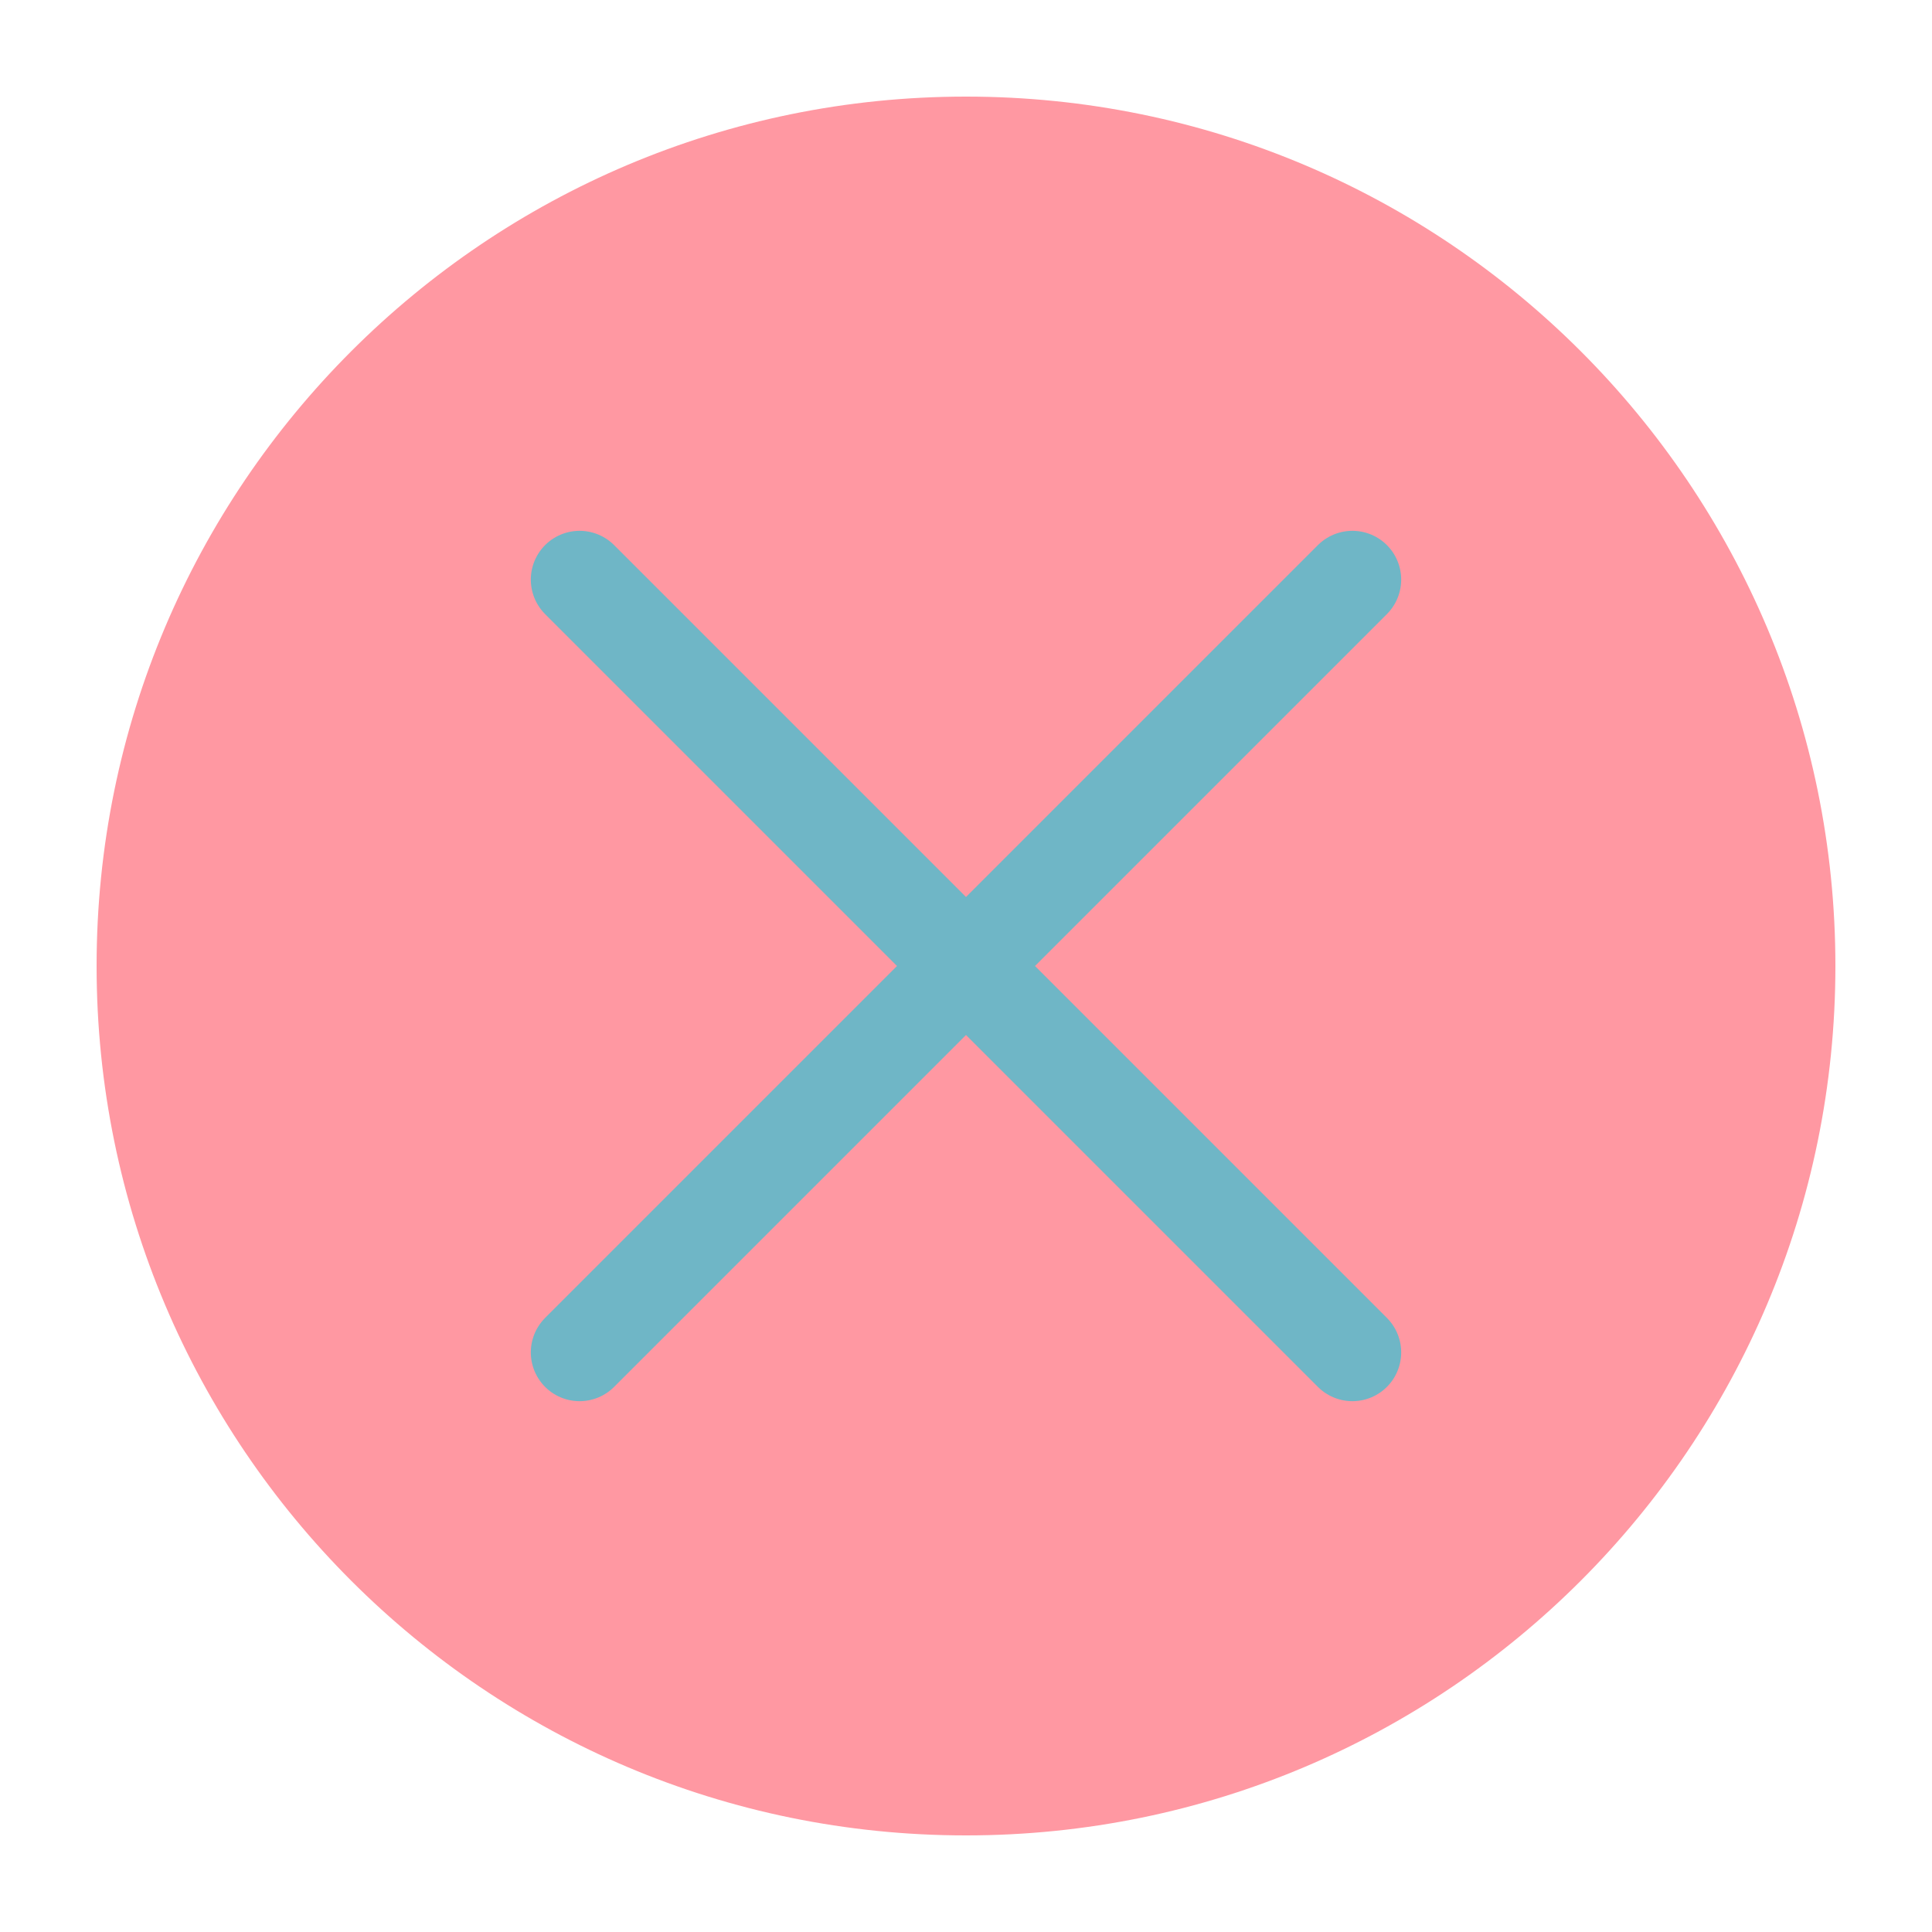
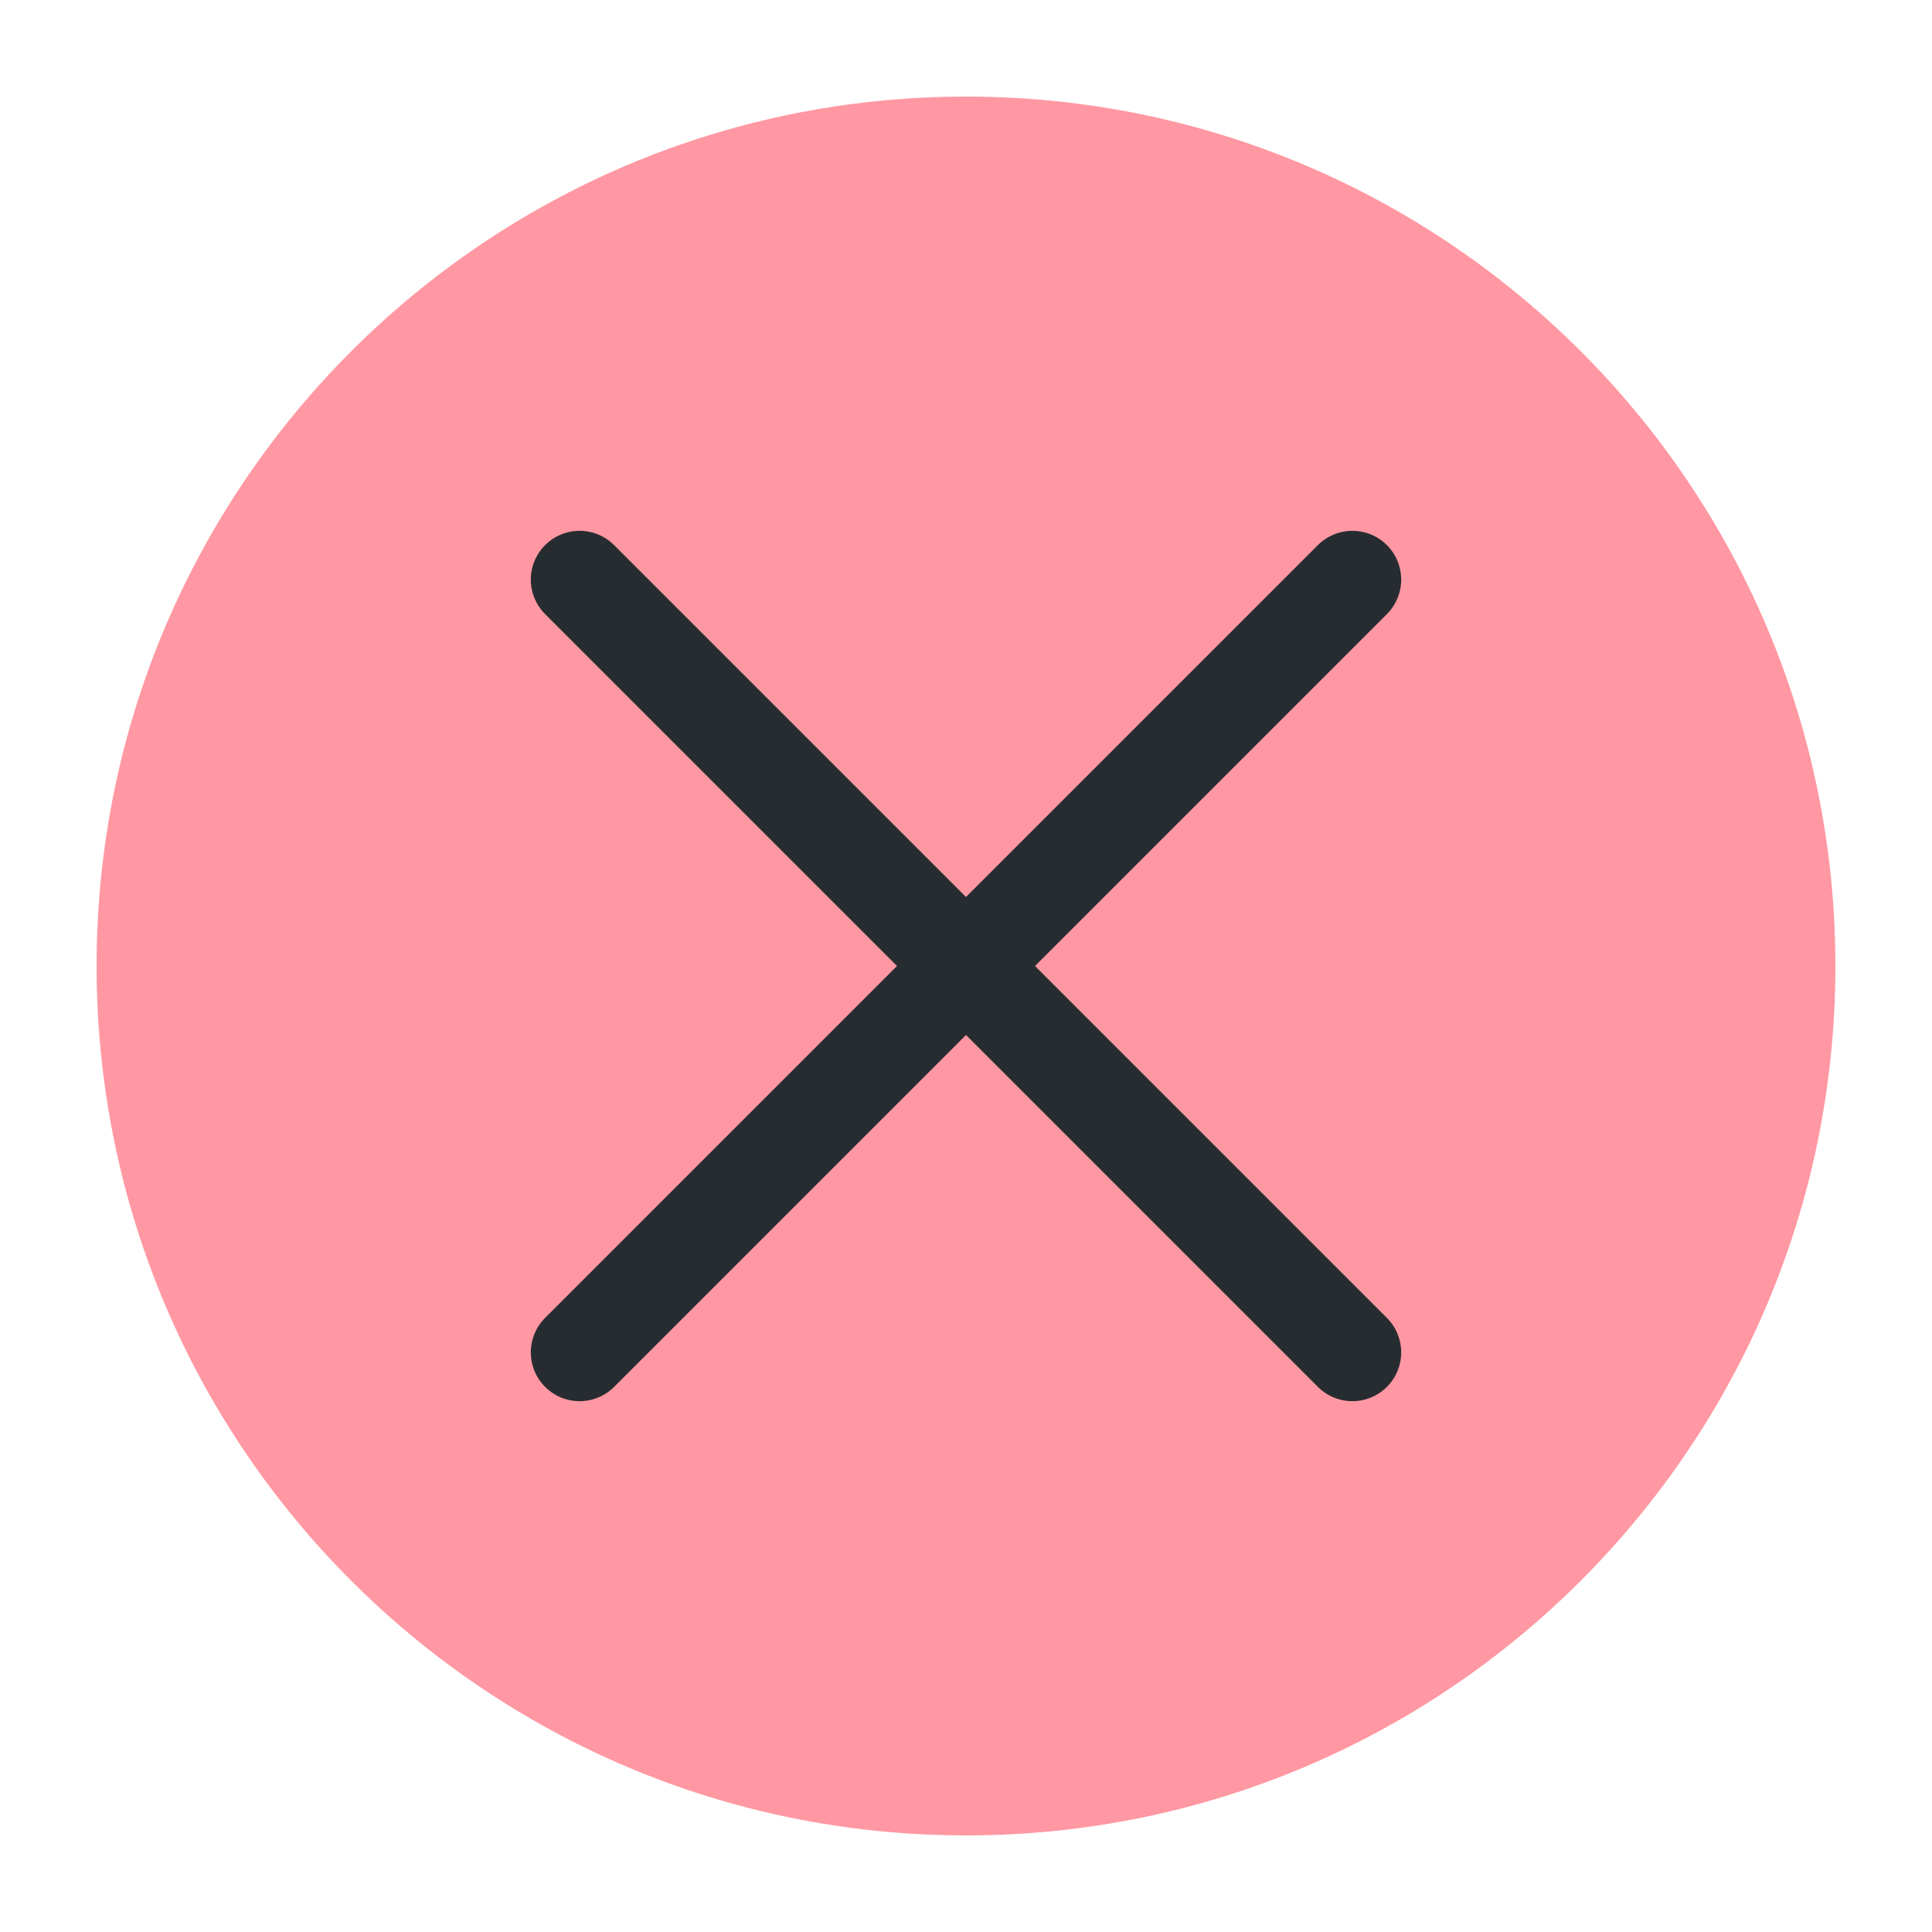
<svg xmlns="http://www.w3.org/2000/svg" viewBox="0 0 50 50" version="1.2" baseProfile="tiny">
  <defs>
</defs>
  <g fill="none" stroke="black" stroke-width="1" fill-rule="evenodd" stroke-linecap="square" stroke-linejoin="bevel">
    <g fill="#ff98a2" fill-opacity="1" stroke="none" transform="matrix(2.5,0,0,2.5,2.5,2.5)" font-family="Hurmit Nerd Font" font-size="12" font-weight="300" font-style="normal">
      <circle cx="9" cy="9" r="9" />
    </g>
-     <g fill="none" stroke="#6fb6c6" stroke-opacity="1" stroke-width="1.01" stroke-linecap="round" stroke-linejoin="miter" stroke-miterlimit="2" transform="matrix(2.5,0,0,2.5,2.5,2.5)" font-family="Hurmit Nerd Font" font-size="12" font-weight="300" font-style="normal">
+     <g fill="none" stroke="#272c31" stroke-opacity="1" stroke-width="1.01" stroke-linecap="round" stroke-linejoin="miter" stroke-miterlimit="2" transform="matrix(2.5,0,0,2.5,2.5,2.5)" font-family="Hurmit Nerd Font" font-size="12" font-weight="300" font-style="normal">
      <polyline fill="none" vector-effect="none" points="5,5 13,13 " />
      <polyline fill="none" vector-effect="none" points="13,5 5,13 " />
    </g>
    <g fill="none" stroke="#000000" stroke-opacity="1" stroke-width="1" stroke-linecap="square" stroke-linejoin="bevel" transform="matrix(1,0,0,1,0,0)" font-family="Hurmit Nerd Font" font-size="12" font-weight="300" font-style="normal">
</g>
  </g>
</svg>
